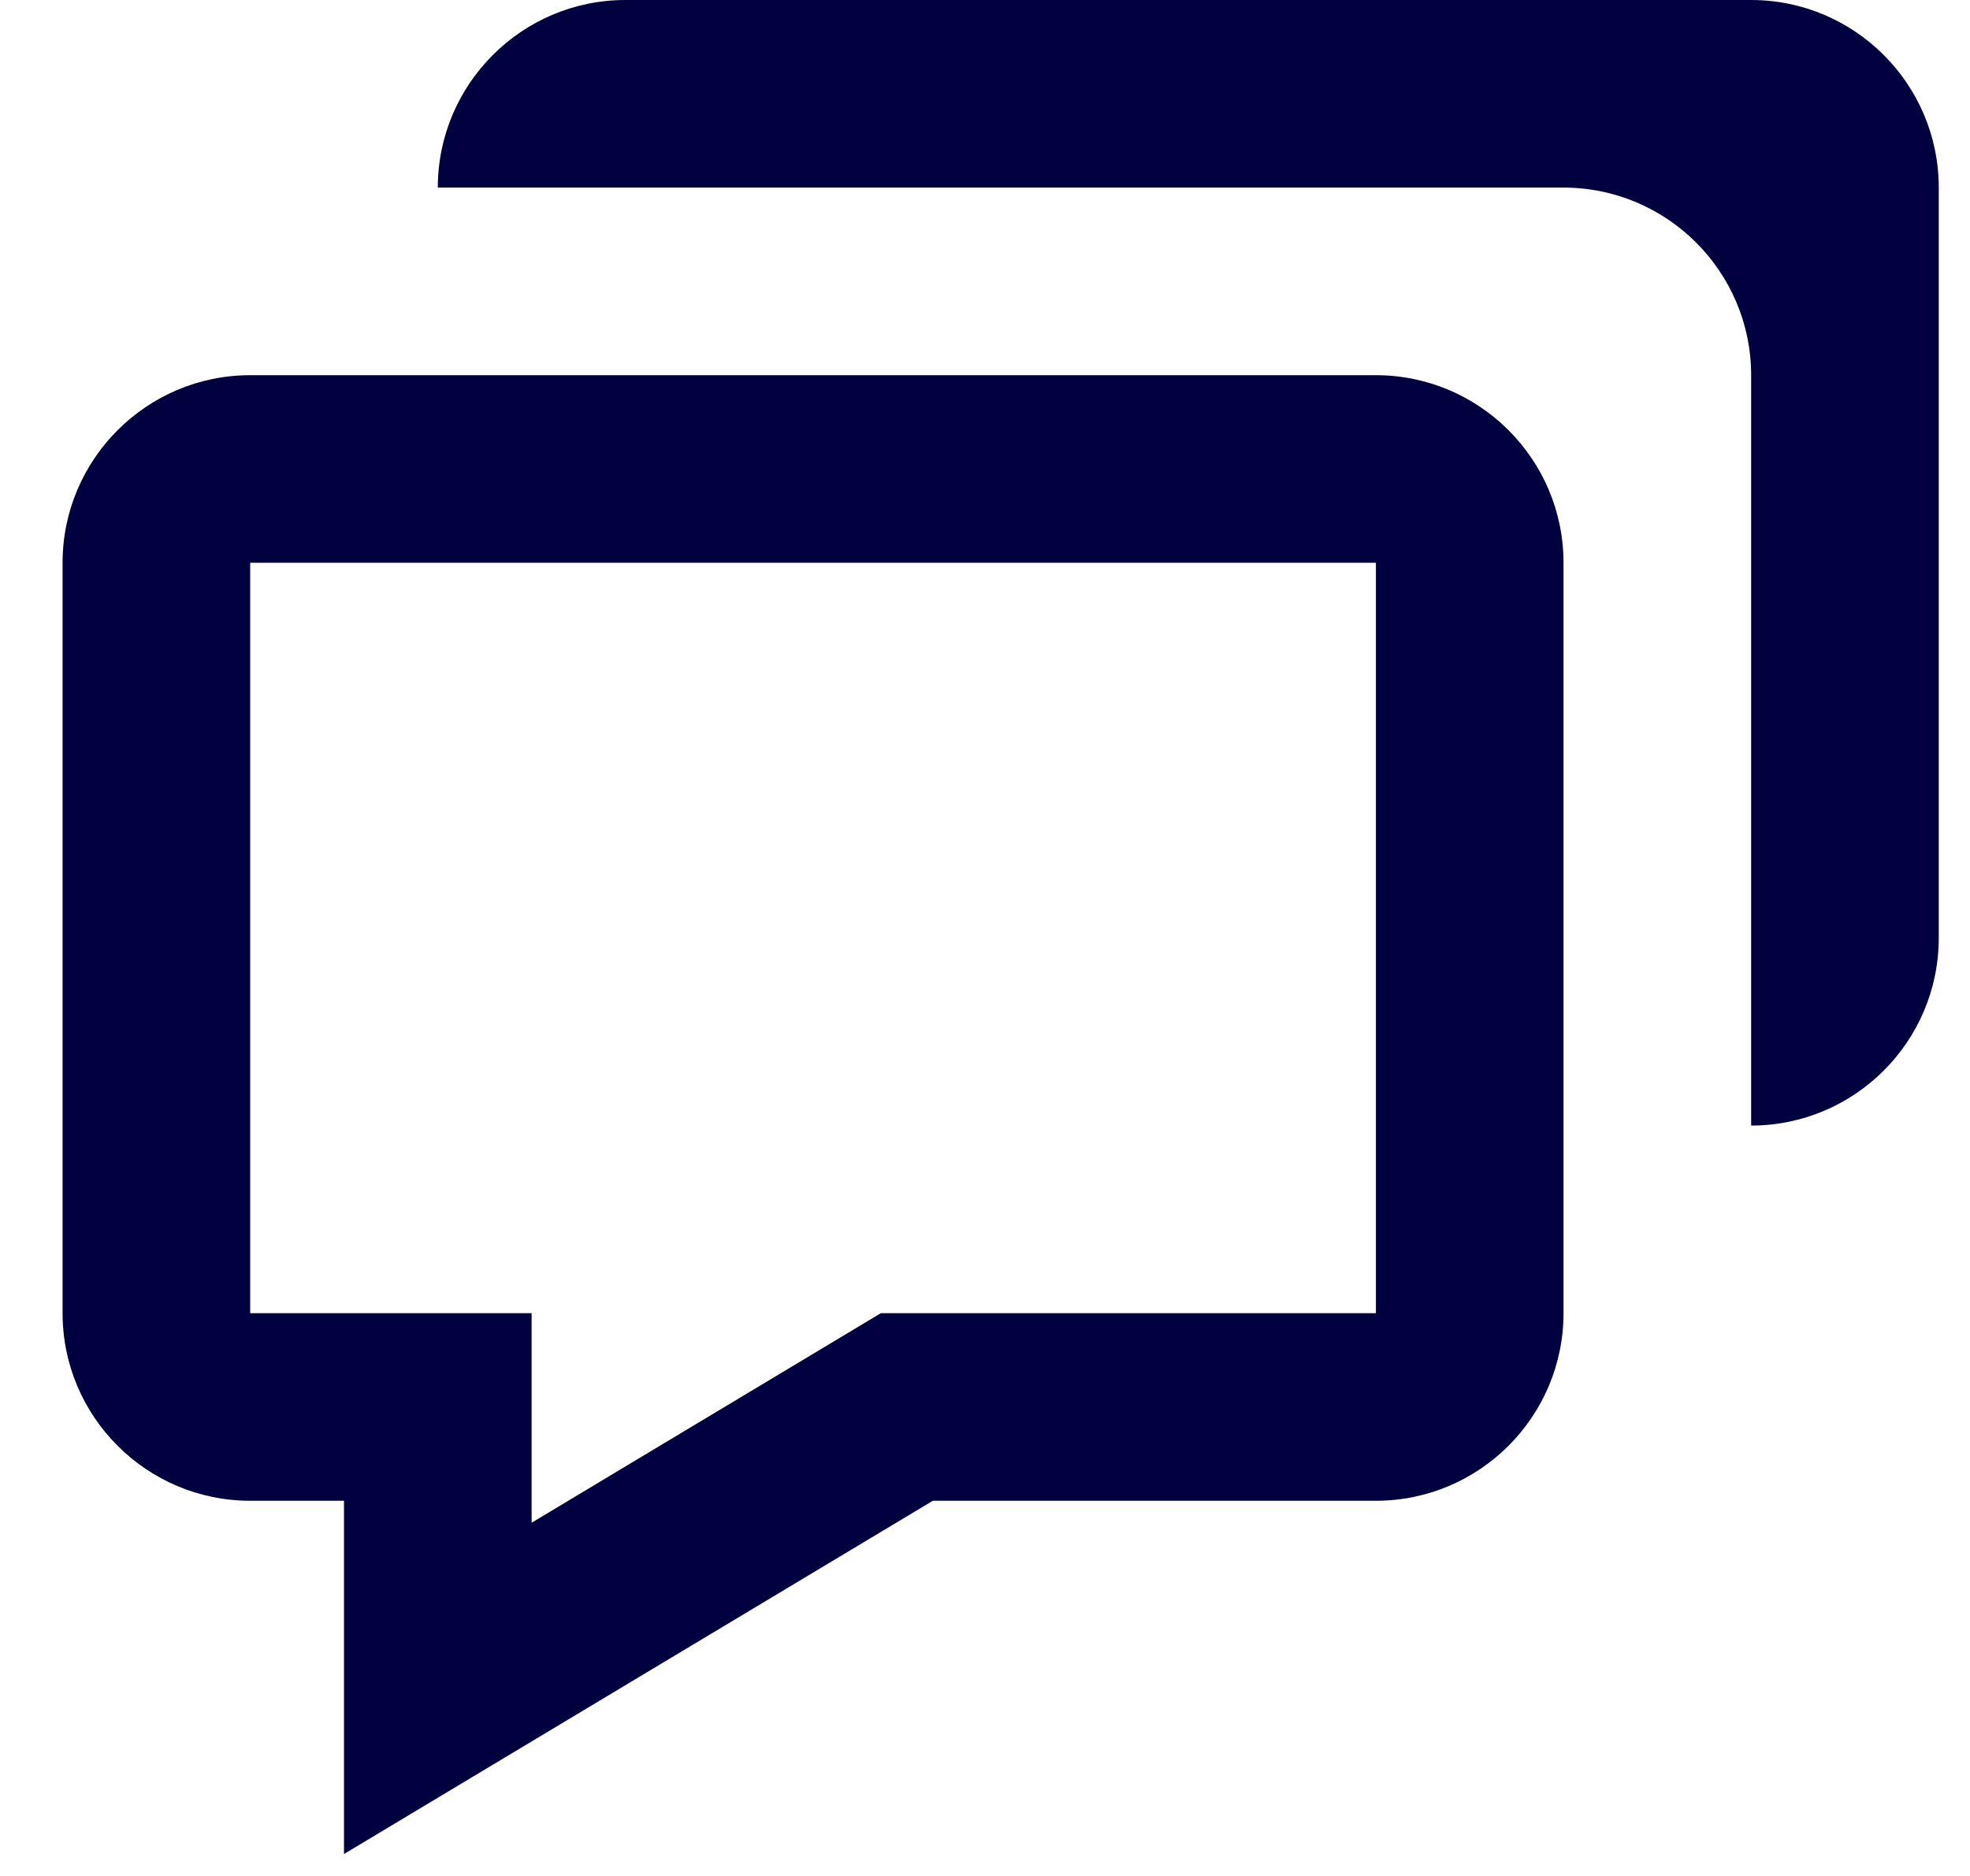
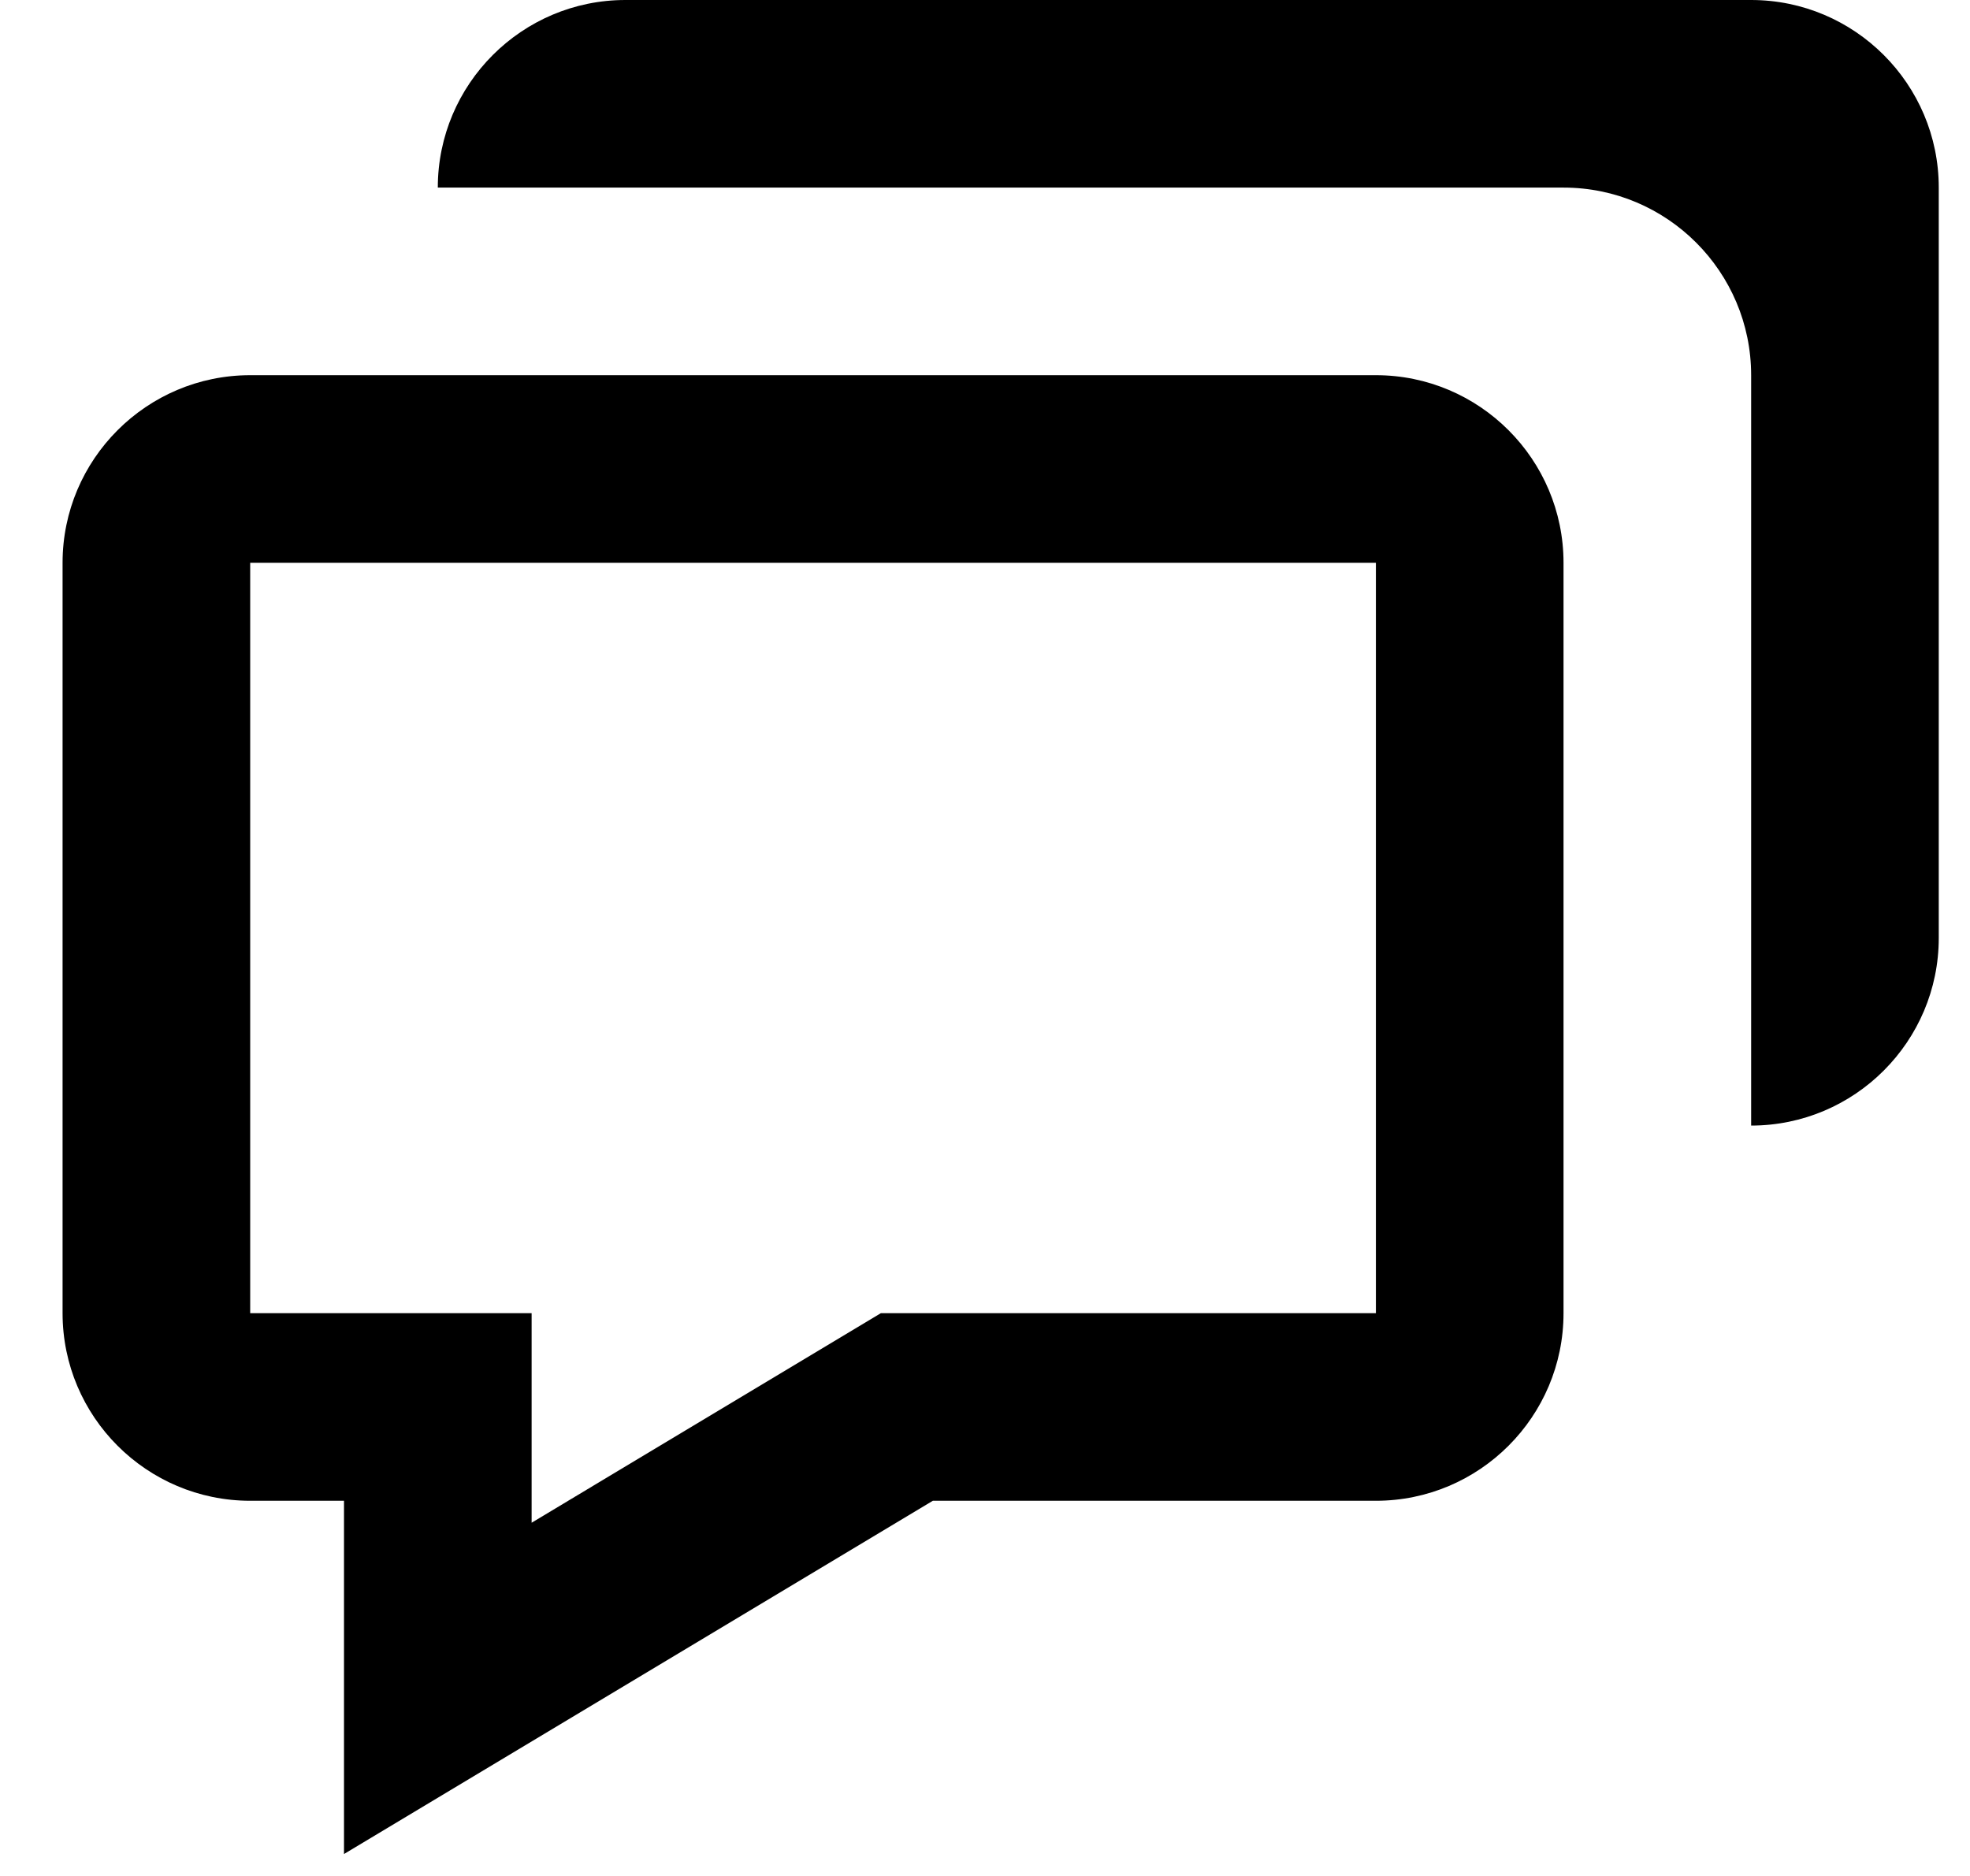
<svg xmlns="http://www.w3.org/2000/svg" width="21" height="20" viewBox="0 0 21 20" fill="none">
-   <path d="M3.667 16V19.766L9.944 16H14.667C15.77 16 16.667 15.103 16.667 14V6C16.667 4.897 15.77 4 14.667 4H2.667C1.564 4 0.667 4.897 0.667 6V14C0.667 15.103 1.564 16 2.667 16H3.667ZM2.667 6H14.667V14H9.39L5.667 16.234V14H2.667V6Z" fill="#02013F" />
-   <path d="M18.667 0H6.667C5.564 0 4.667 0.897 4.667 2H16.667C17.77 2 18.667 2.897 18.667 4V12C19.77 12 20.667 11.103 20.667 10V2C20.667 0.897 19.77 0 18.667 0Z" fill="#02013F" />
+   <path d="M3.667 16V19.766L9.944 16H14.667C15.77 16 16.667 15.103 16.667 14V6C16.667 4.897 15.77 4 14.667 4H2.667C1.564 4 0.667 4.897 0.667 6V14C0.667 15.103 1.564 16 2.667 16H3.667ZM2.667 6H14.667V14H9.39L5.667 16.234V14H2.667V6Z" fill="currentColor" />
+   <path d="M18.667 0H6.667C5.564 0 4.667 0.897 4.667 2H16.667C17.77 2 18.667 2.897 18.667 4V12C19.77 12 20.667 11.103 20.667 10V2C20.667 0.897 19.77 0 18.667 0Z" fill="currentColor" />
</svg>
